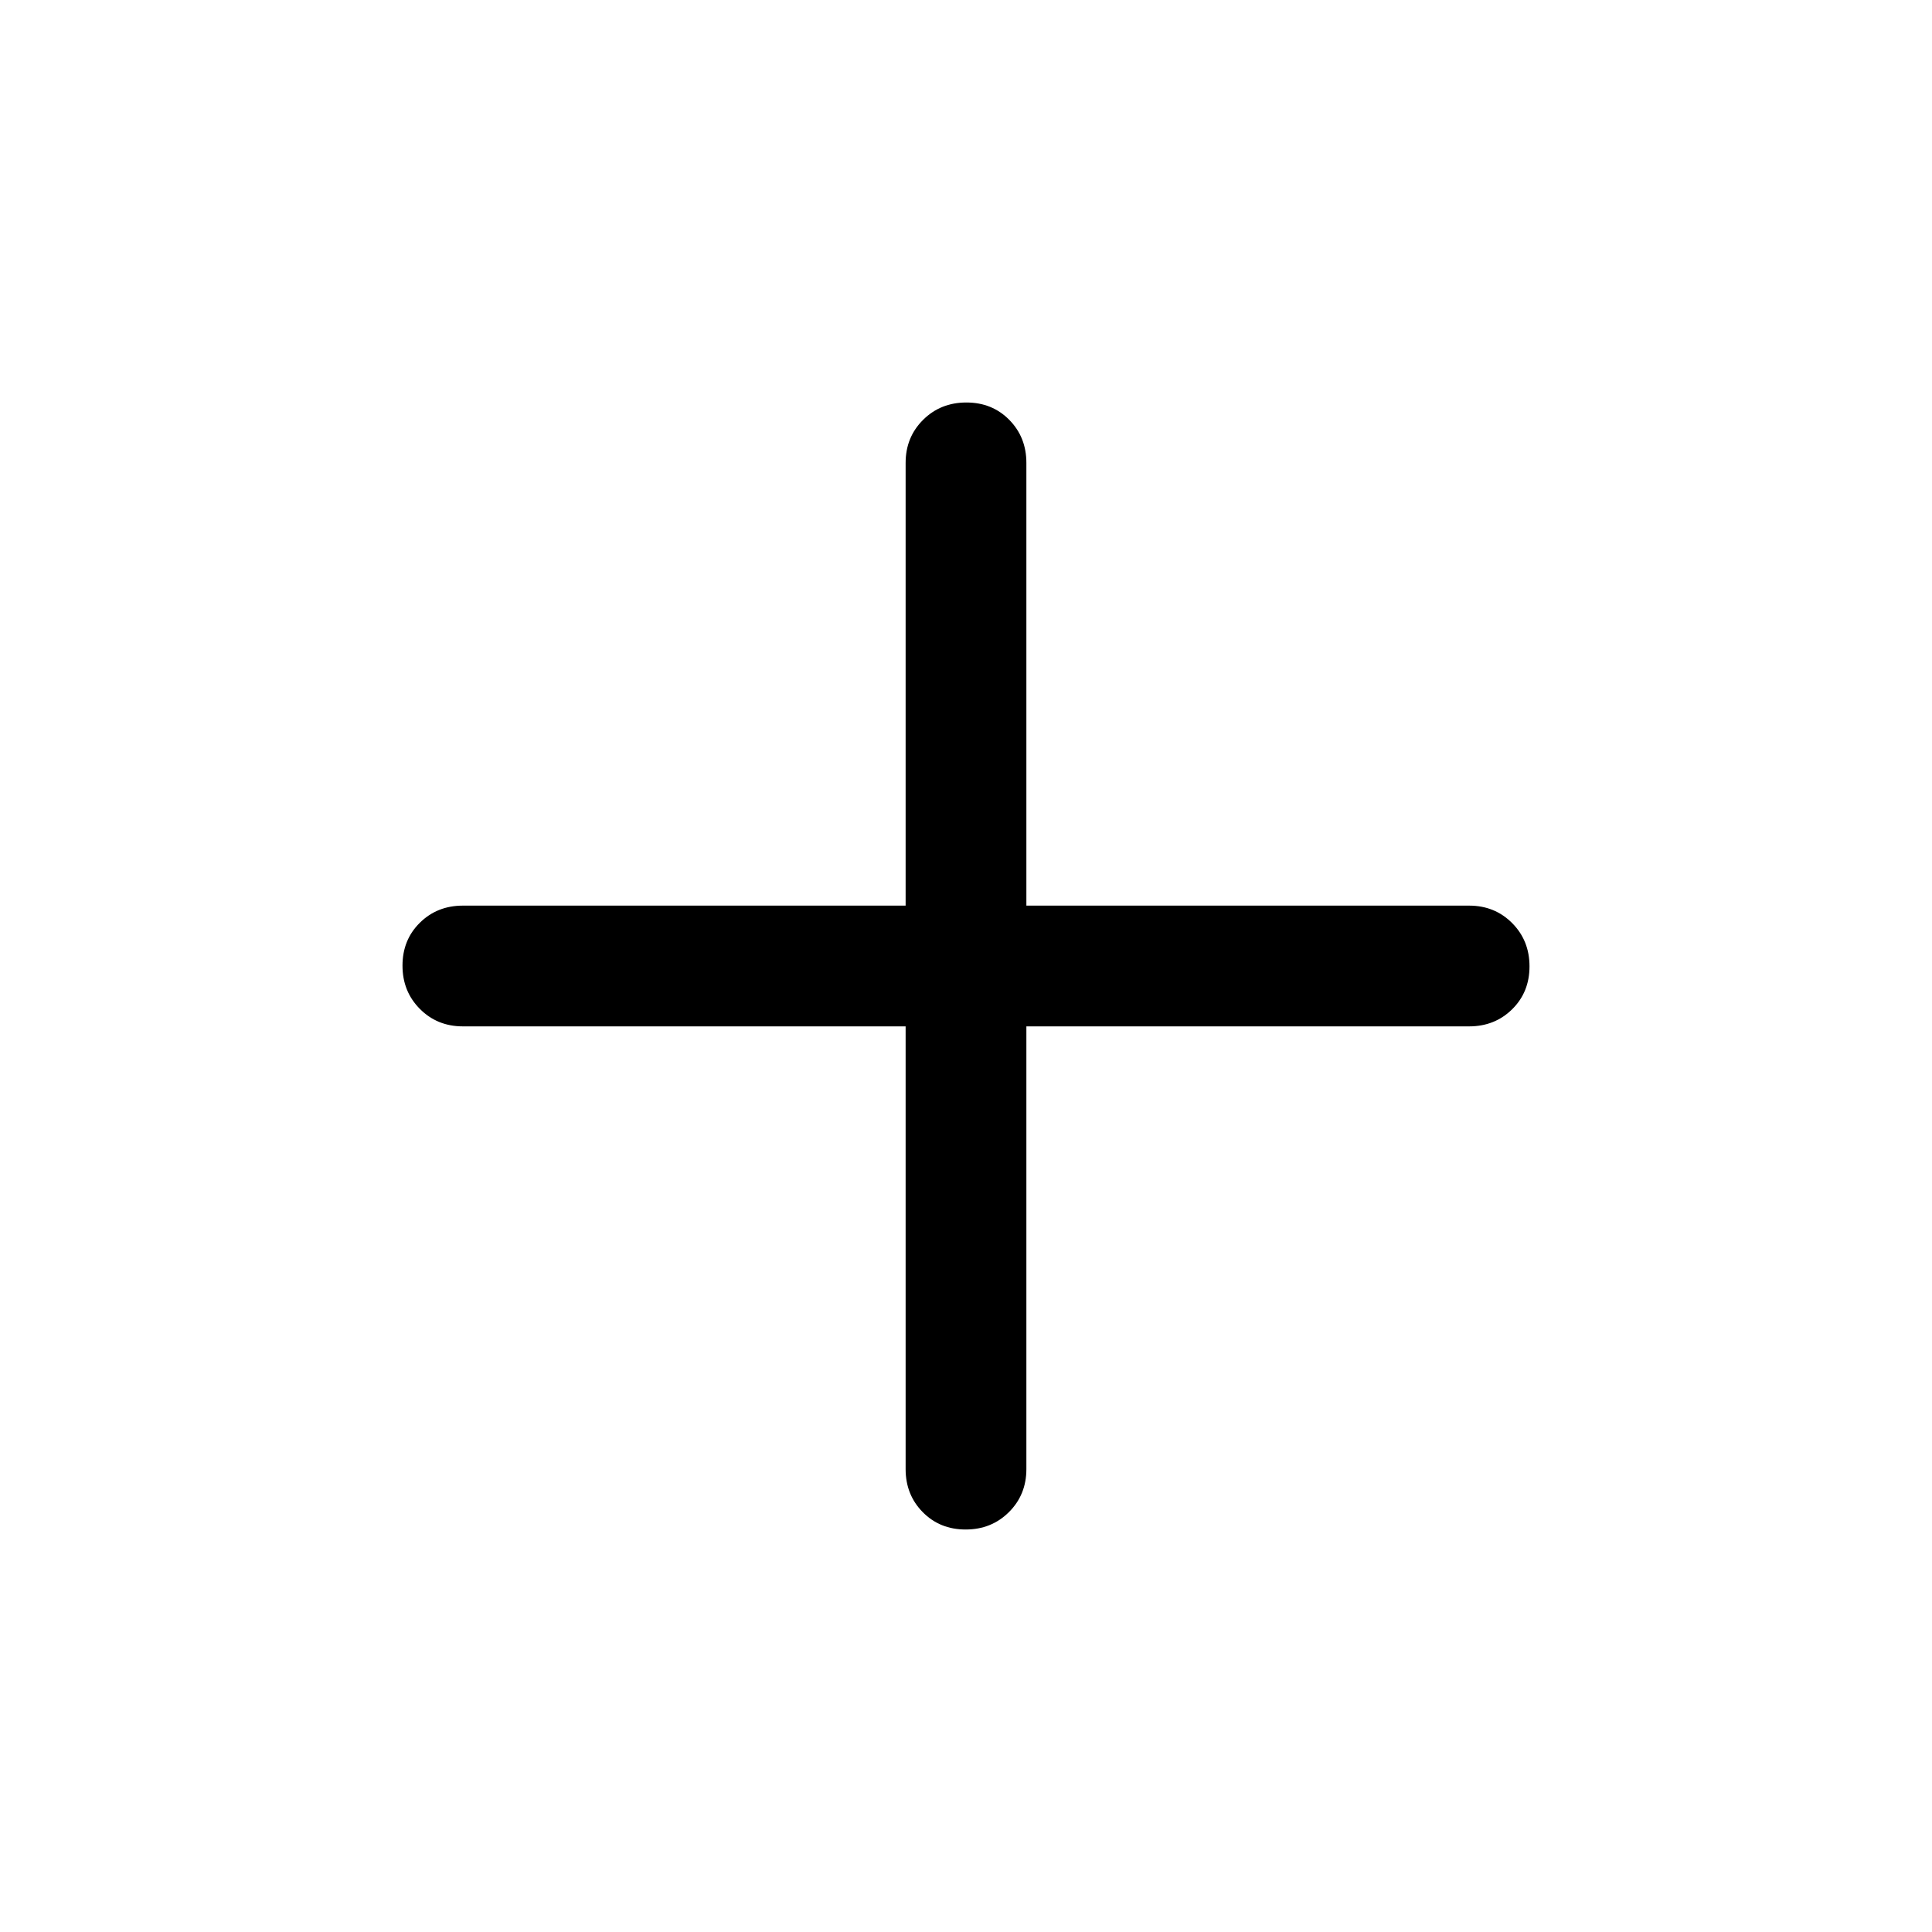
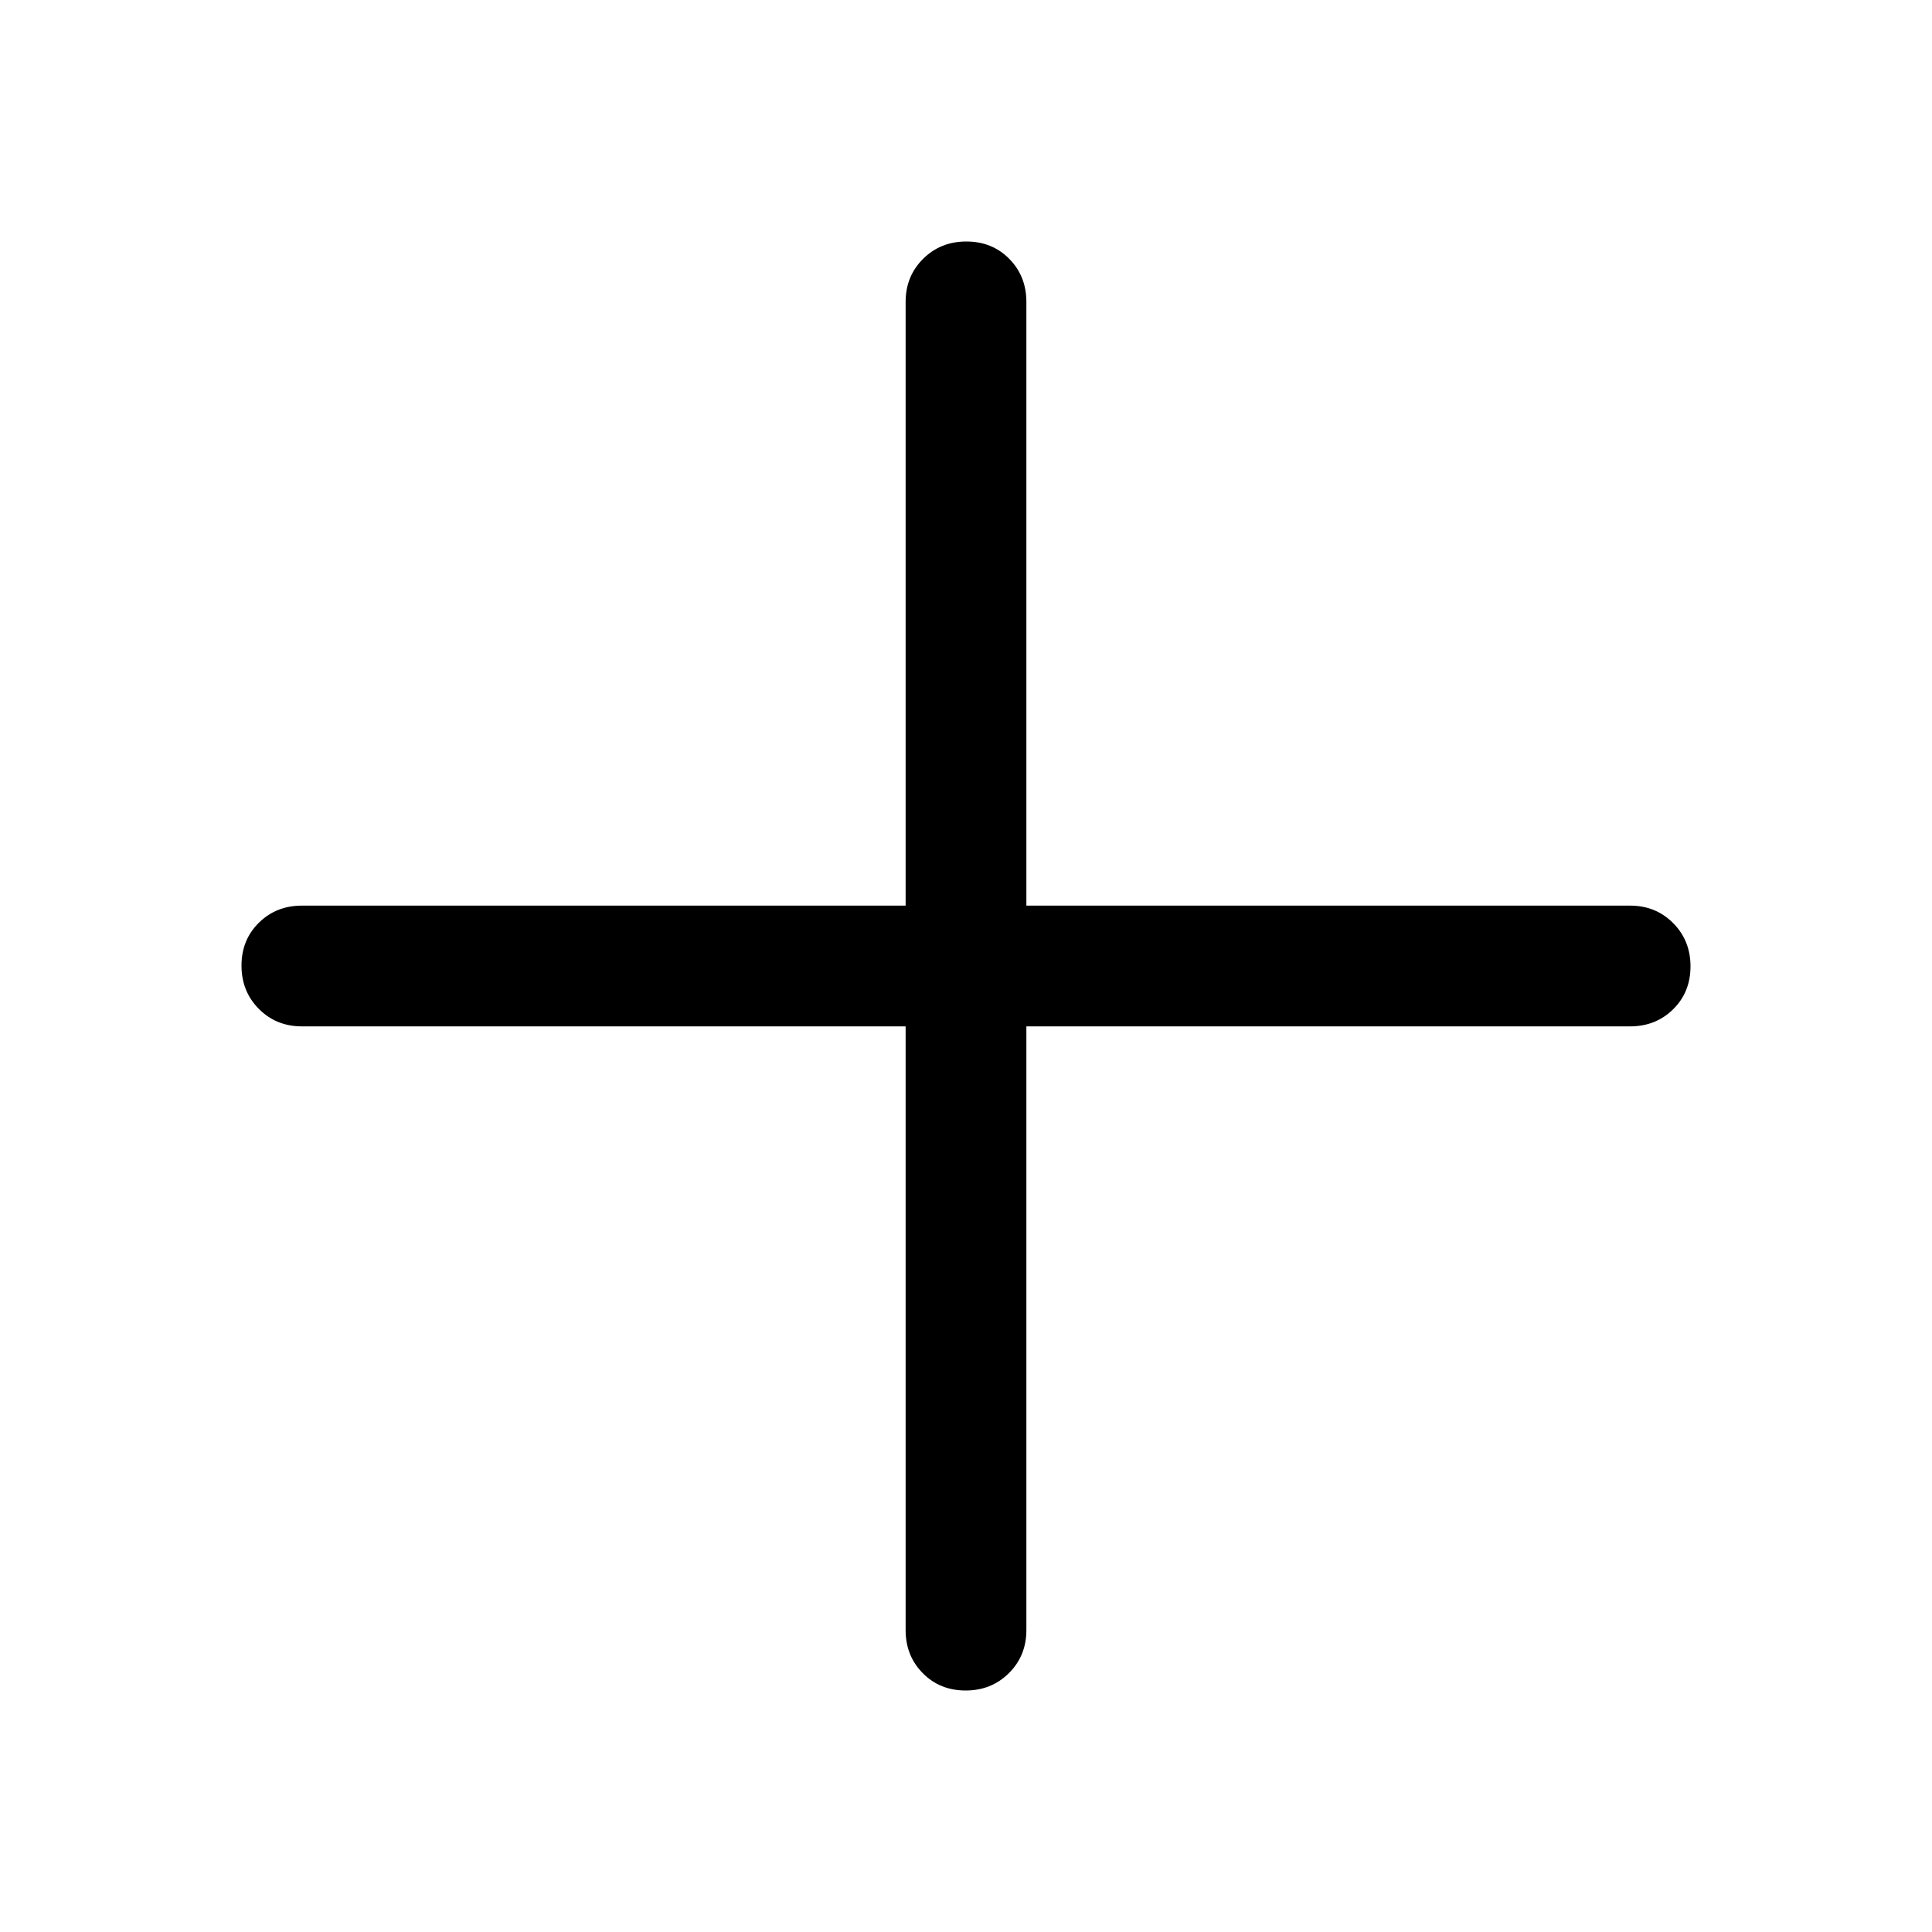
<svg xmlns="http://www.w3.org/2000/svg" height="48px" viewBox="0 -960 960 960" width="48px" fill="#000000">
-   <path d="M450-450H230q-12.75 0-21.37-8.68-8.63-8.67-8.63-21.5 0-12.82 8.63-21.32 8.62-8.5 21.37-8.5h220v-220q0-12.75 8.68-21.38 8.67-8.62 21.5-8.62 12.82 0 21.32 8.62 8.5 8.63 8.5 21.38v220h220q12.75 0 21.38 8.68 8.62 8.67 8.62 21.5 0 12.82-8.62 21.32-8.63 8.5-21.38 8.5H510v220q0 12.75-8.68 21.37-8.67 8.63-21.5 8.63-12.82 0-21.32-8.63-8.5-8.62-8.5-21.37v-220Z" />
+   <path d="M458.5-128.63Q450-137.25 450-150v-300H150q-12.75 0-21.37-8.68-8.63-8.67-8.63-21.5 0-12.82 8.63-21.32 8.62-8.5 21.37-8.5h300v-300q0-12.75 8.68-21.38 8.67-8.62 21.5-8.62 12.82 0 21.32 8.62 8.5 8.63 8.5 21.38v300h300q12.75 0 21.38 8.68 8.62 8.67 8.62 21.5 0 12.82-8.62 21.32-8.63 8.5-21.38 8.5H510v300q0 12.75-8.68 21.37-8.67 8.63-21.5 8.63-12.82 0-21.32-8.63Z" />
</svg>
